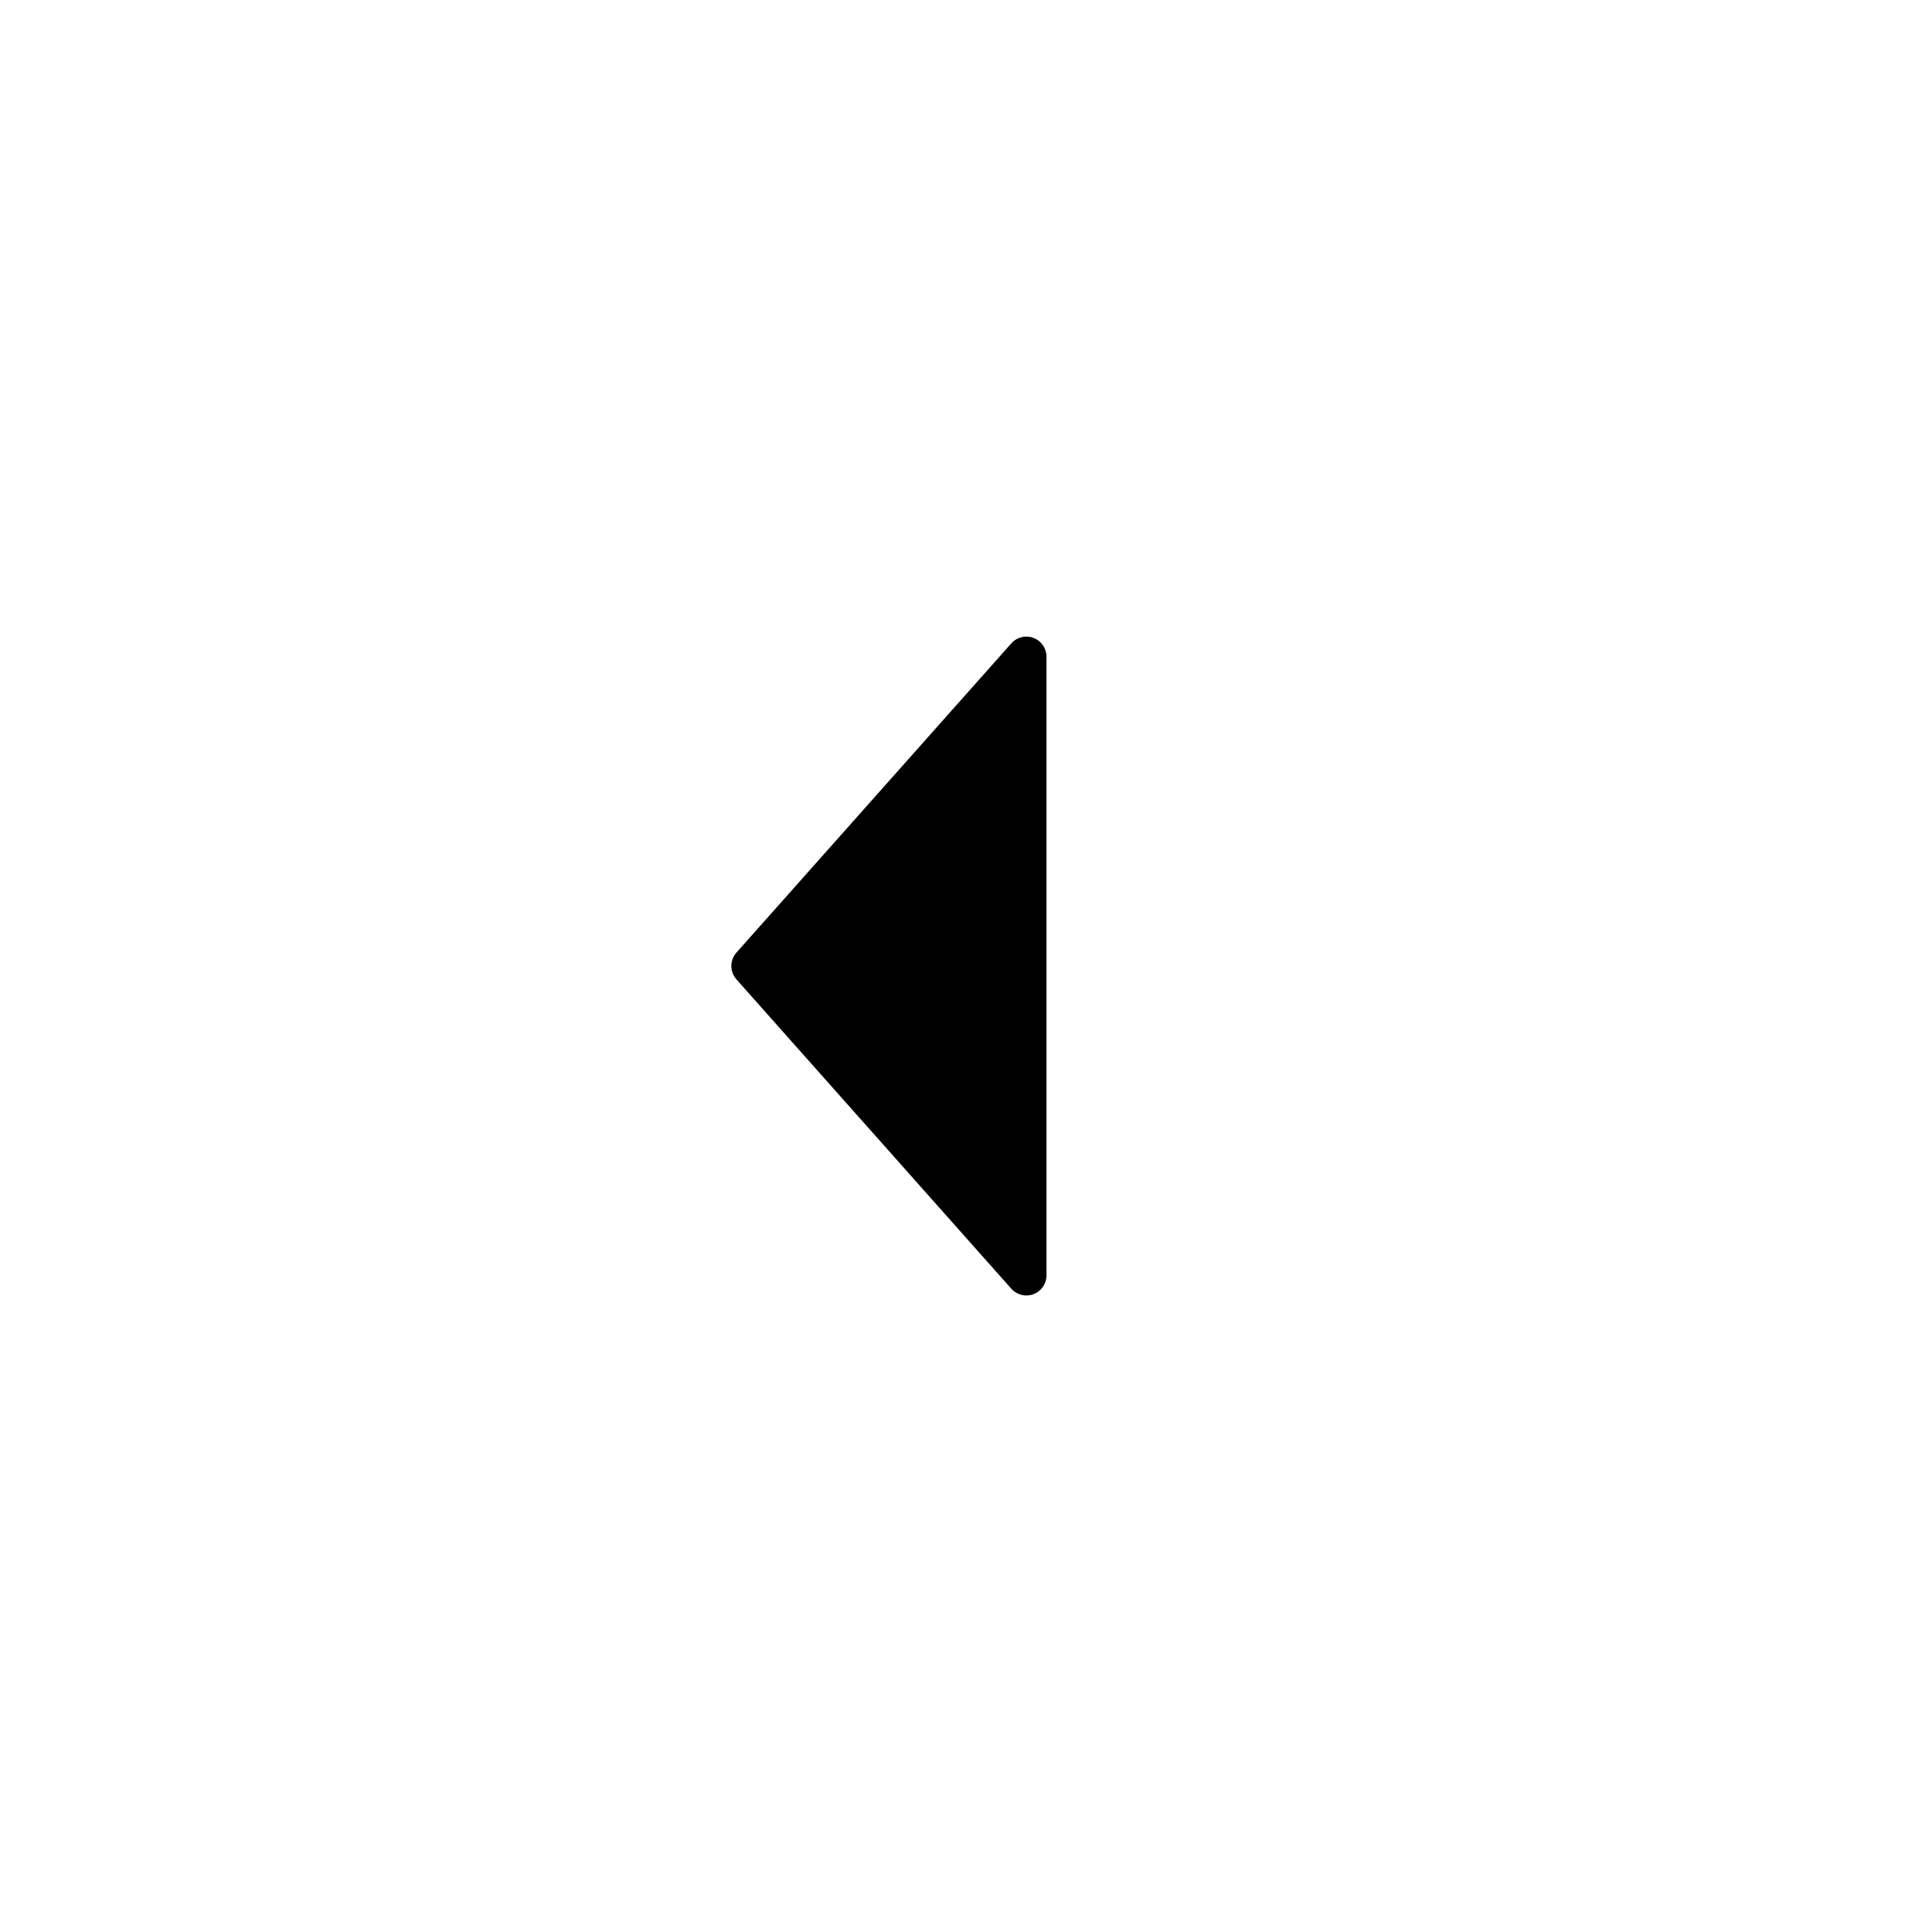
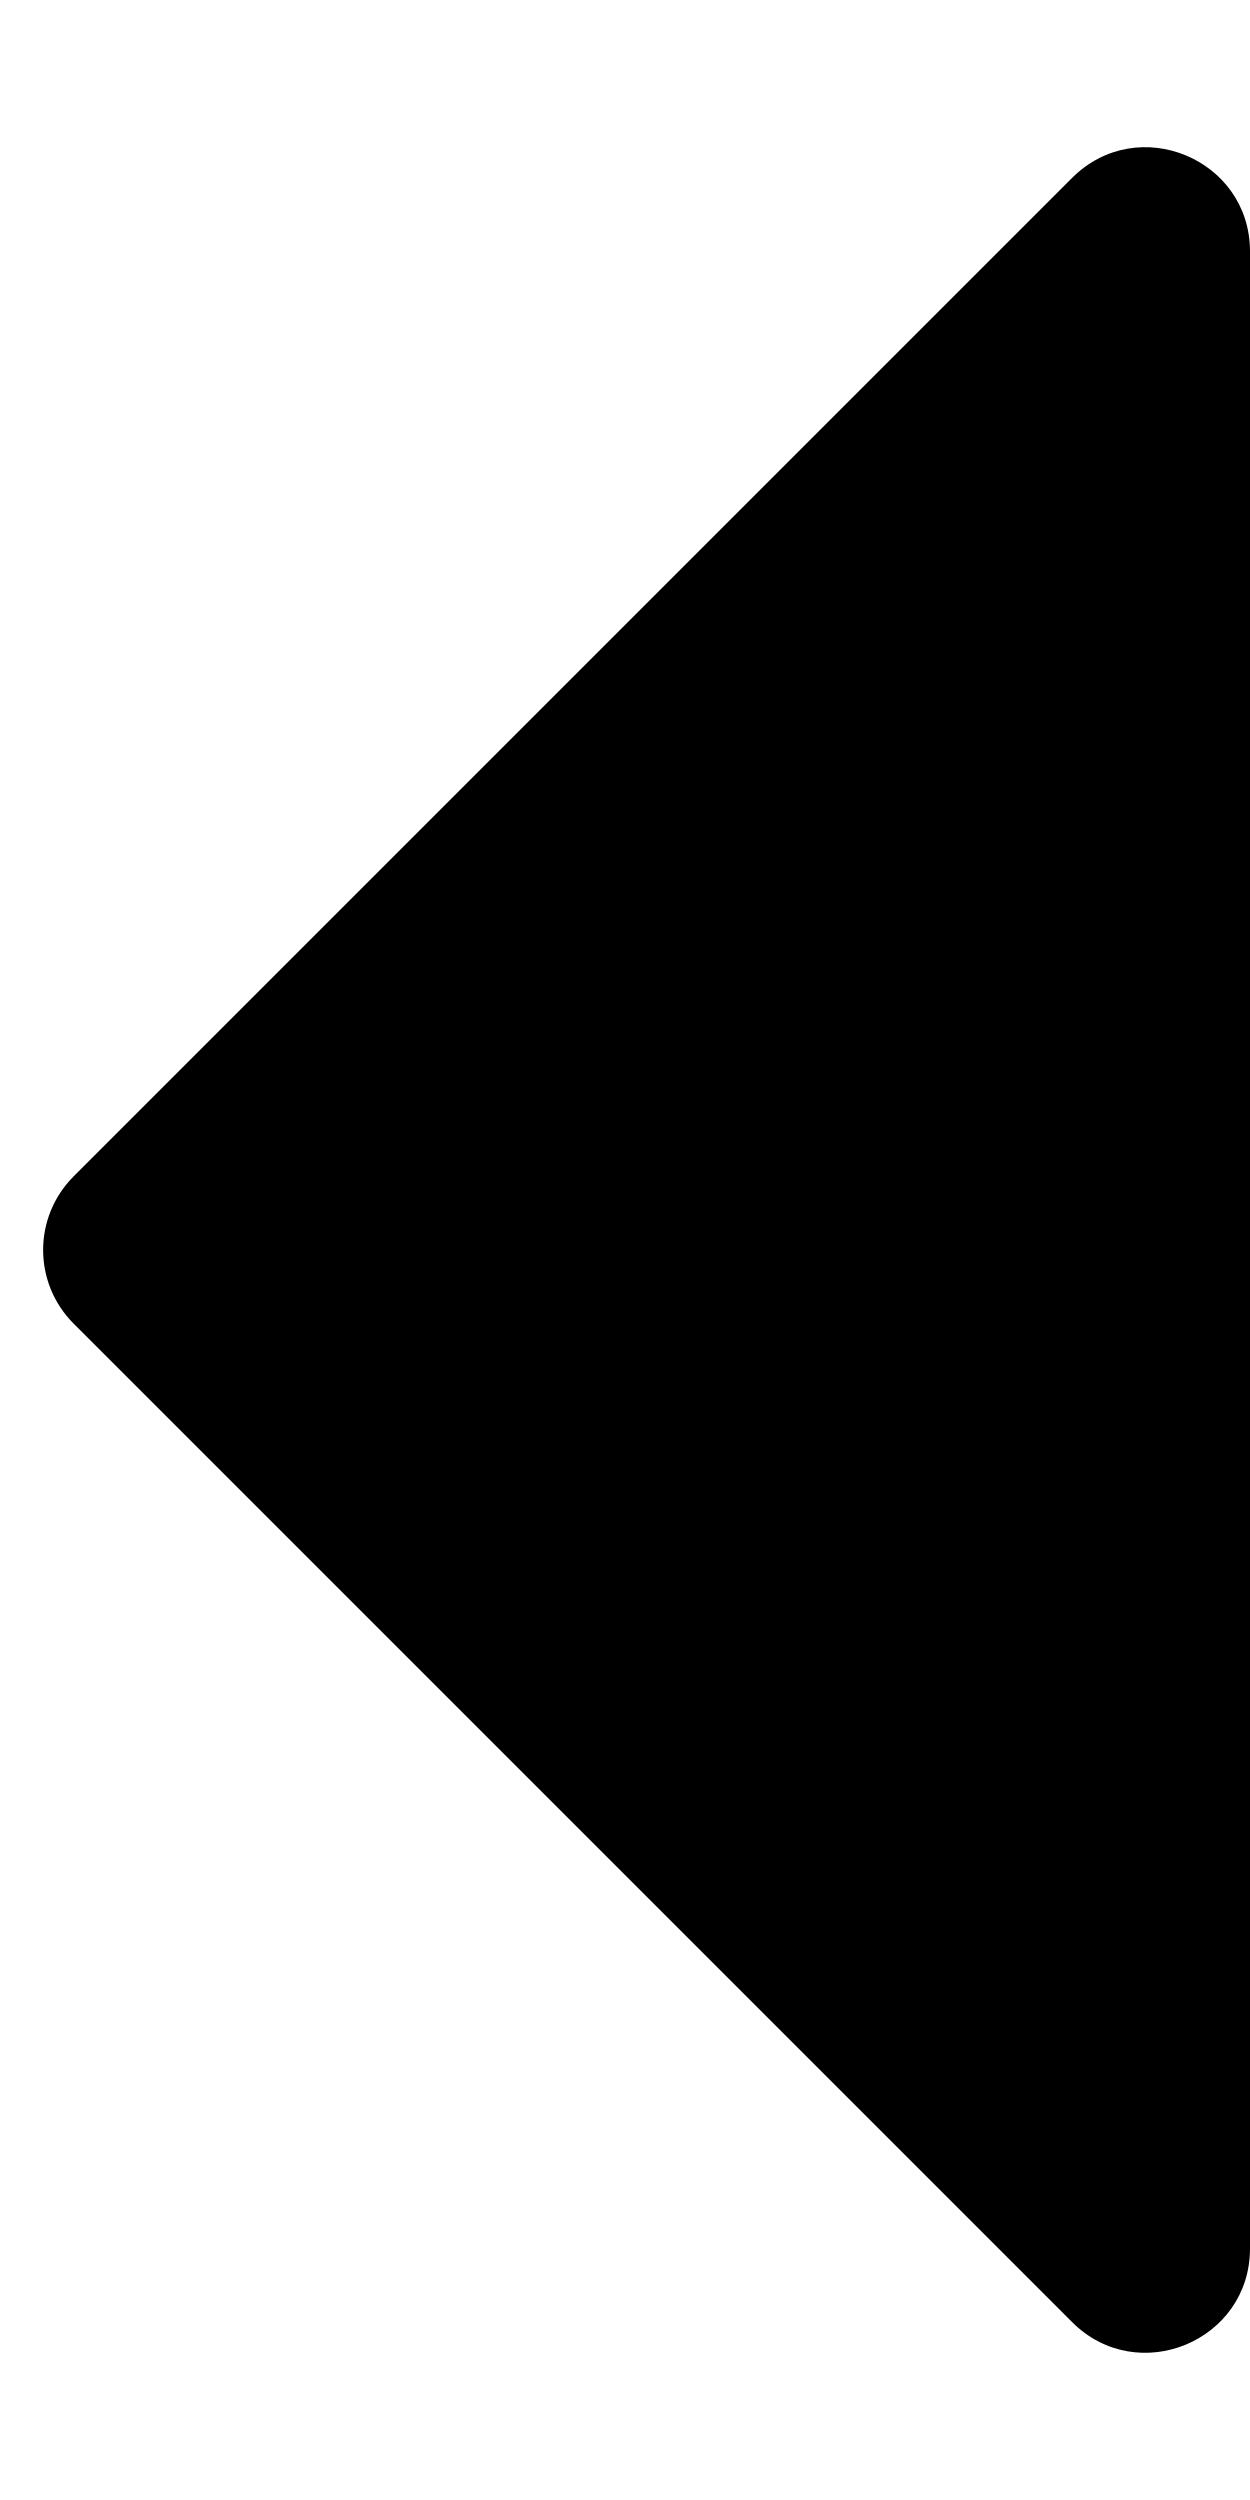
- <svg aria-label="caret pointing left" viewBox="0 0 24 24">
-   <path fill-rule="evenodd" clip-rule="evenodd" d="M9.148 12.166a.25.25 0 0 1 0-.332l3.415-3.842a.25.25 0 0 1 .437.166v7.685a.25.25 0 0 1-.437.166l-3.415-3.843z" />
+ <svg xmlns="http://www.w3.org/2000/svg" aria-label="caret pointing left" viewBox="0 0 6 12">
+   <path fill-rule="evenodd" clip-rule="evenodd" d="M0.354 6.354C0.158 6.158 0.158 5.842 0.354 5.646L5.146 0.854C5.461 0.539 6 0.762 6 1.207V10.793C6 11.238 5.461 11.461 5.146 11.146L0.354 6.354Z" />
</svg>
